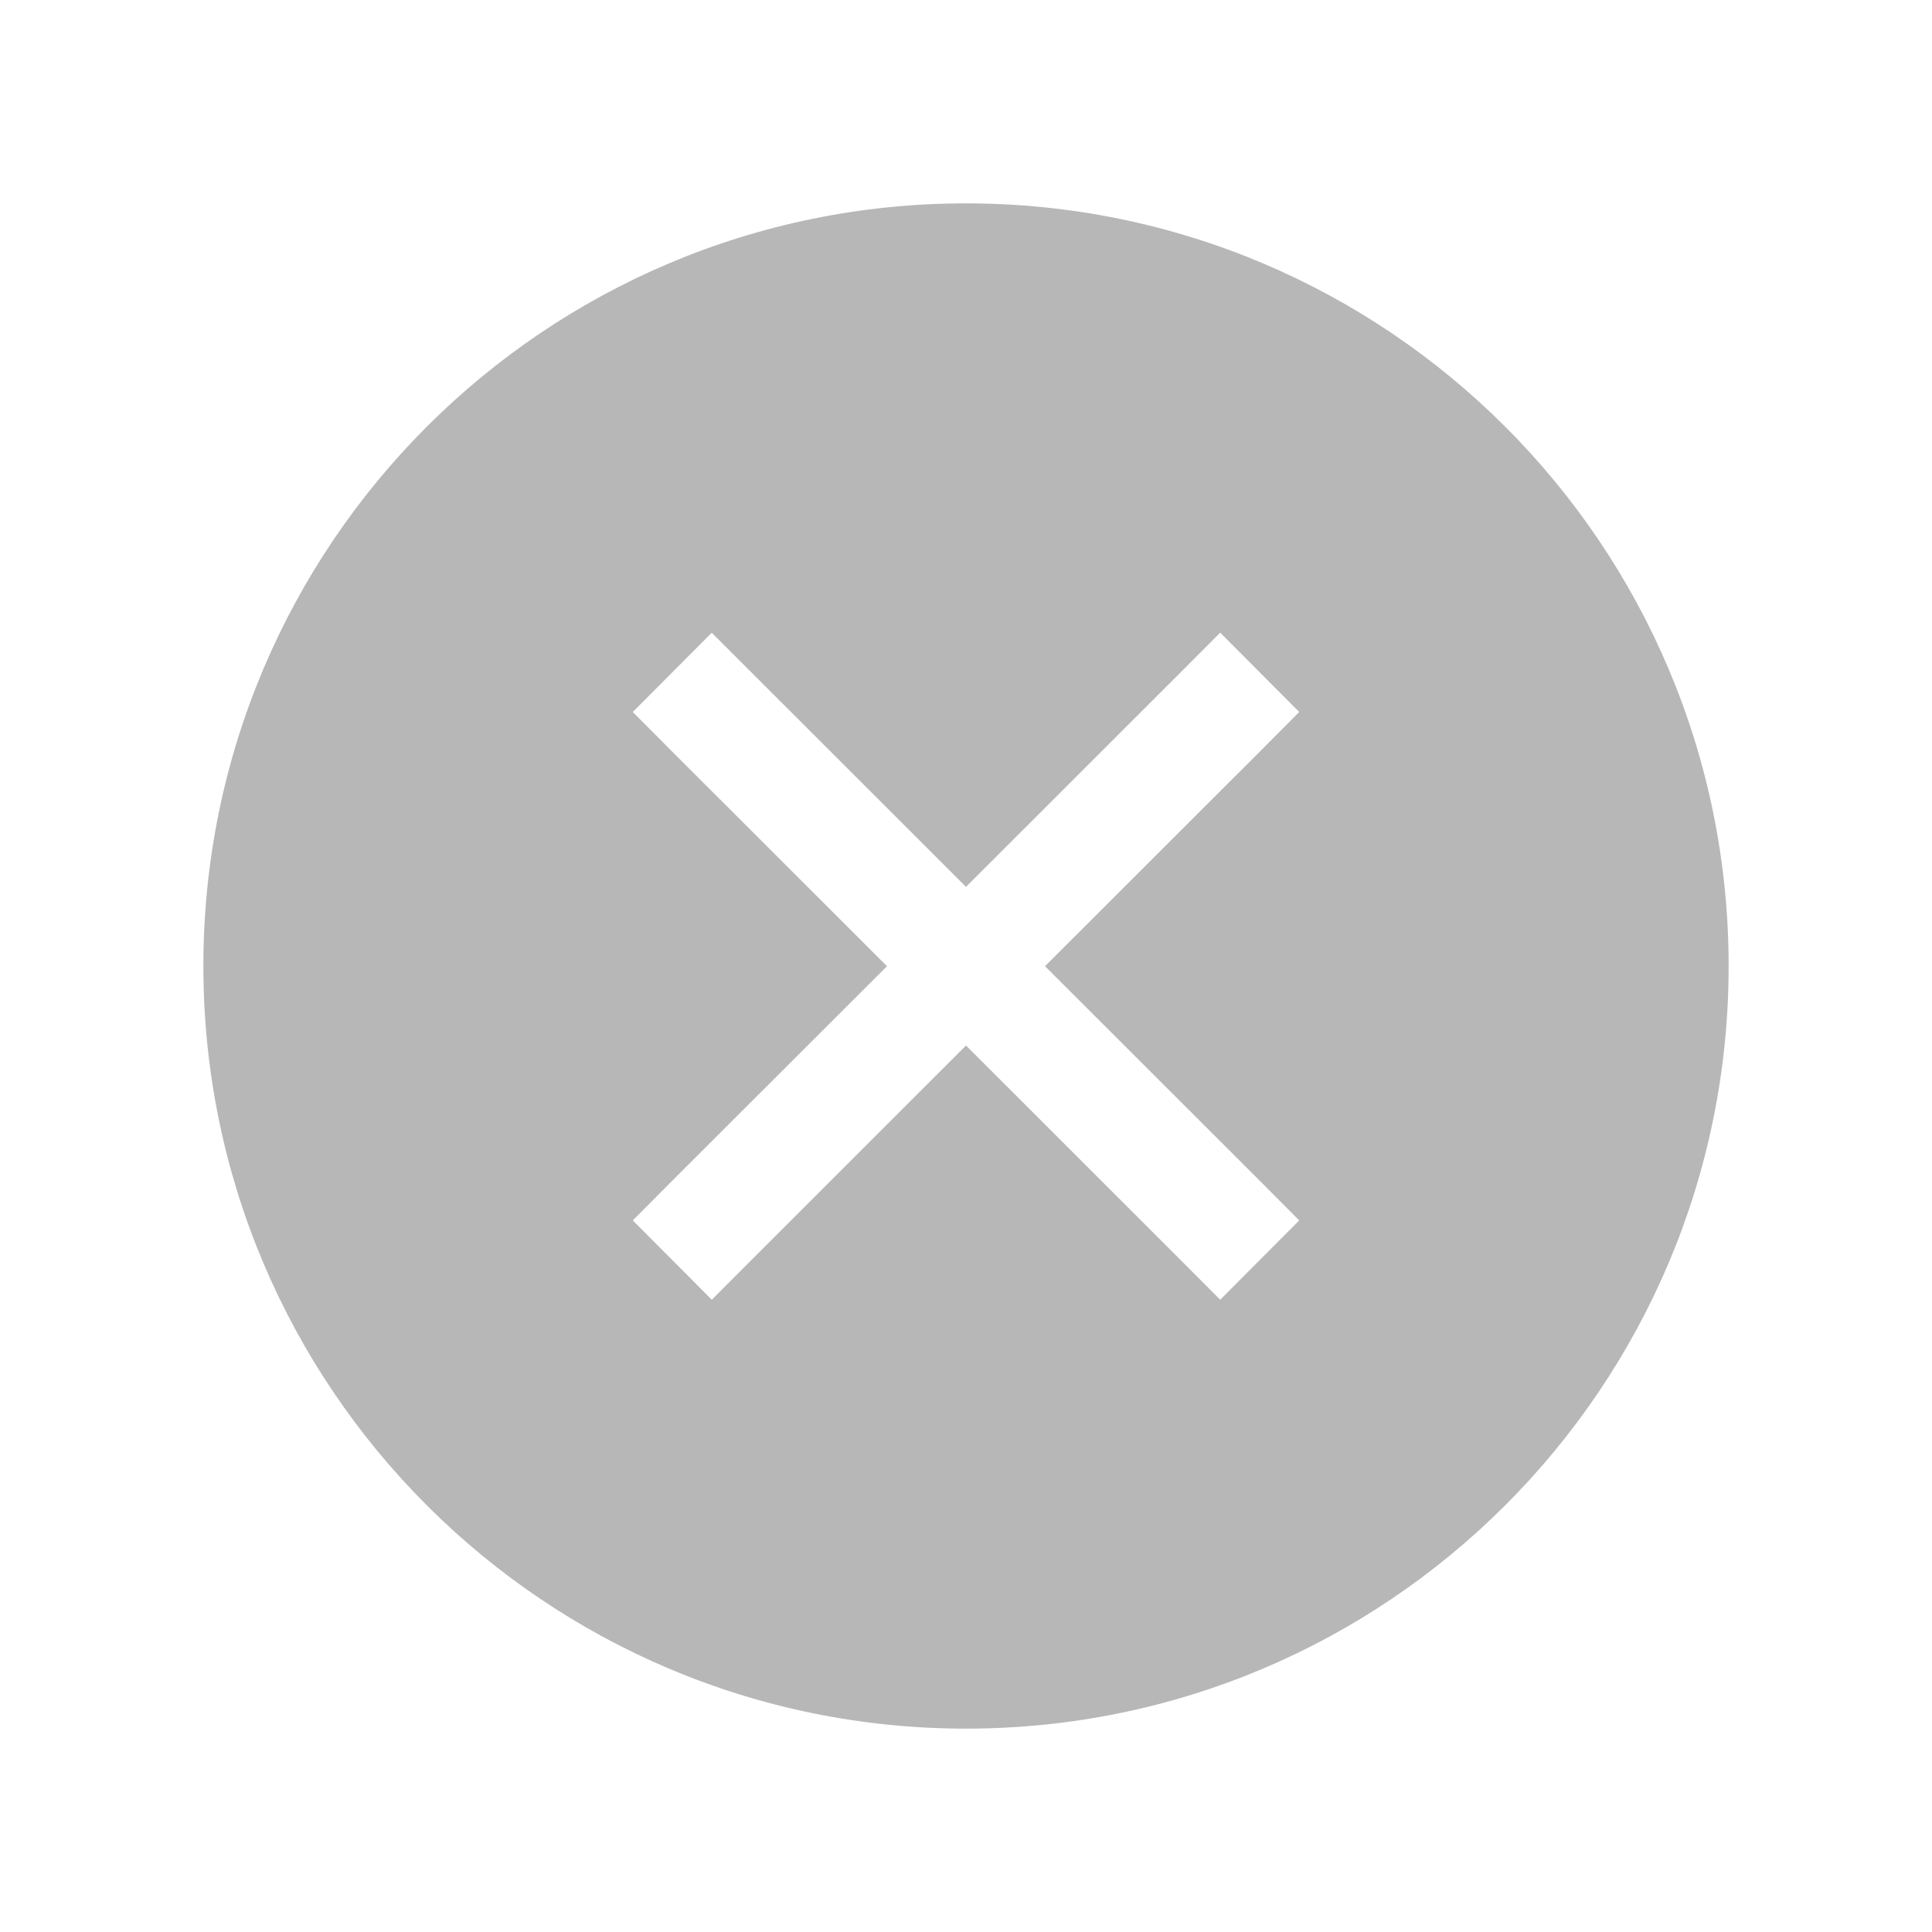
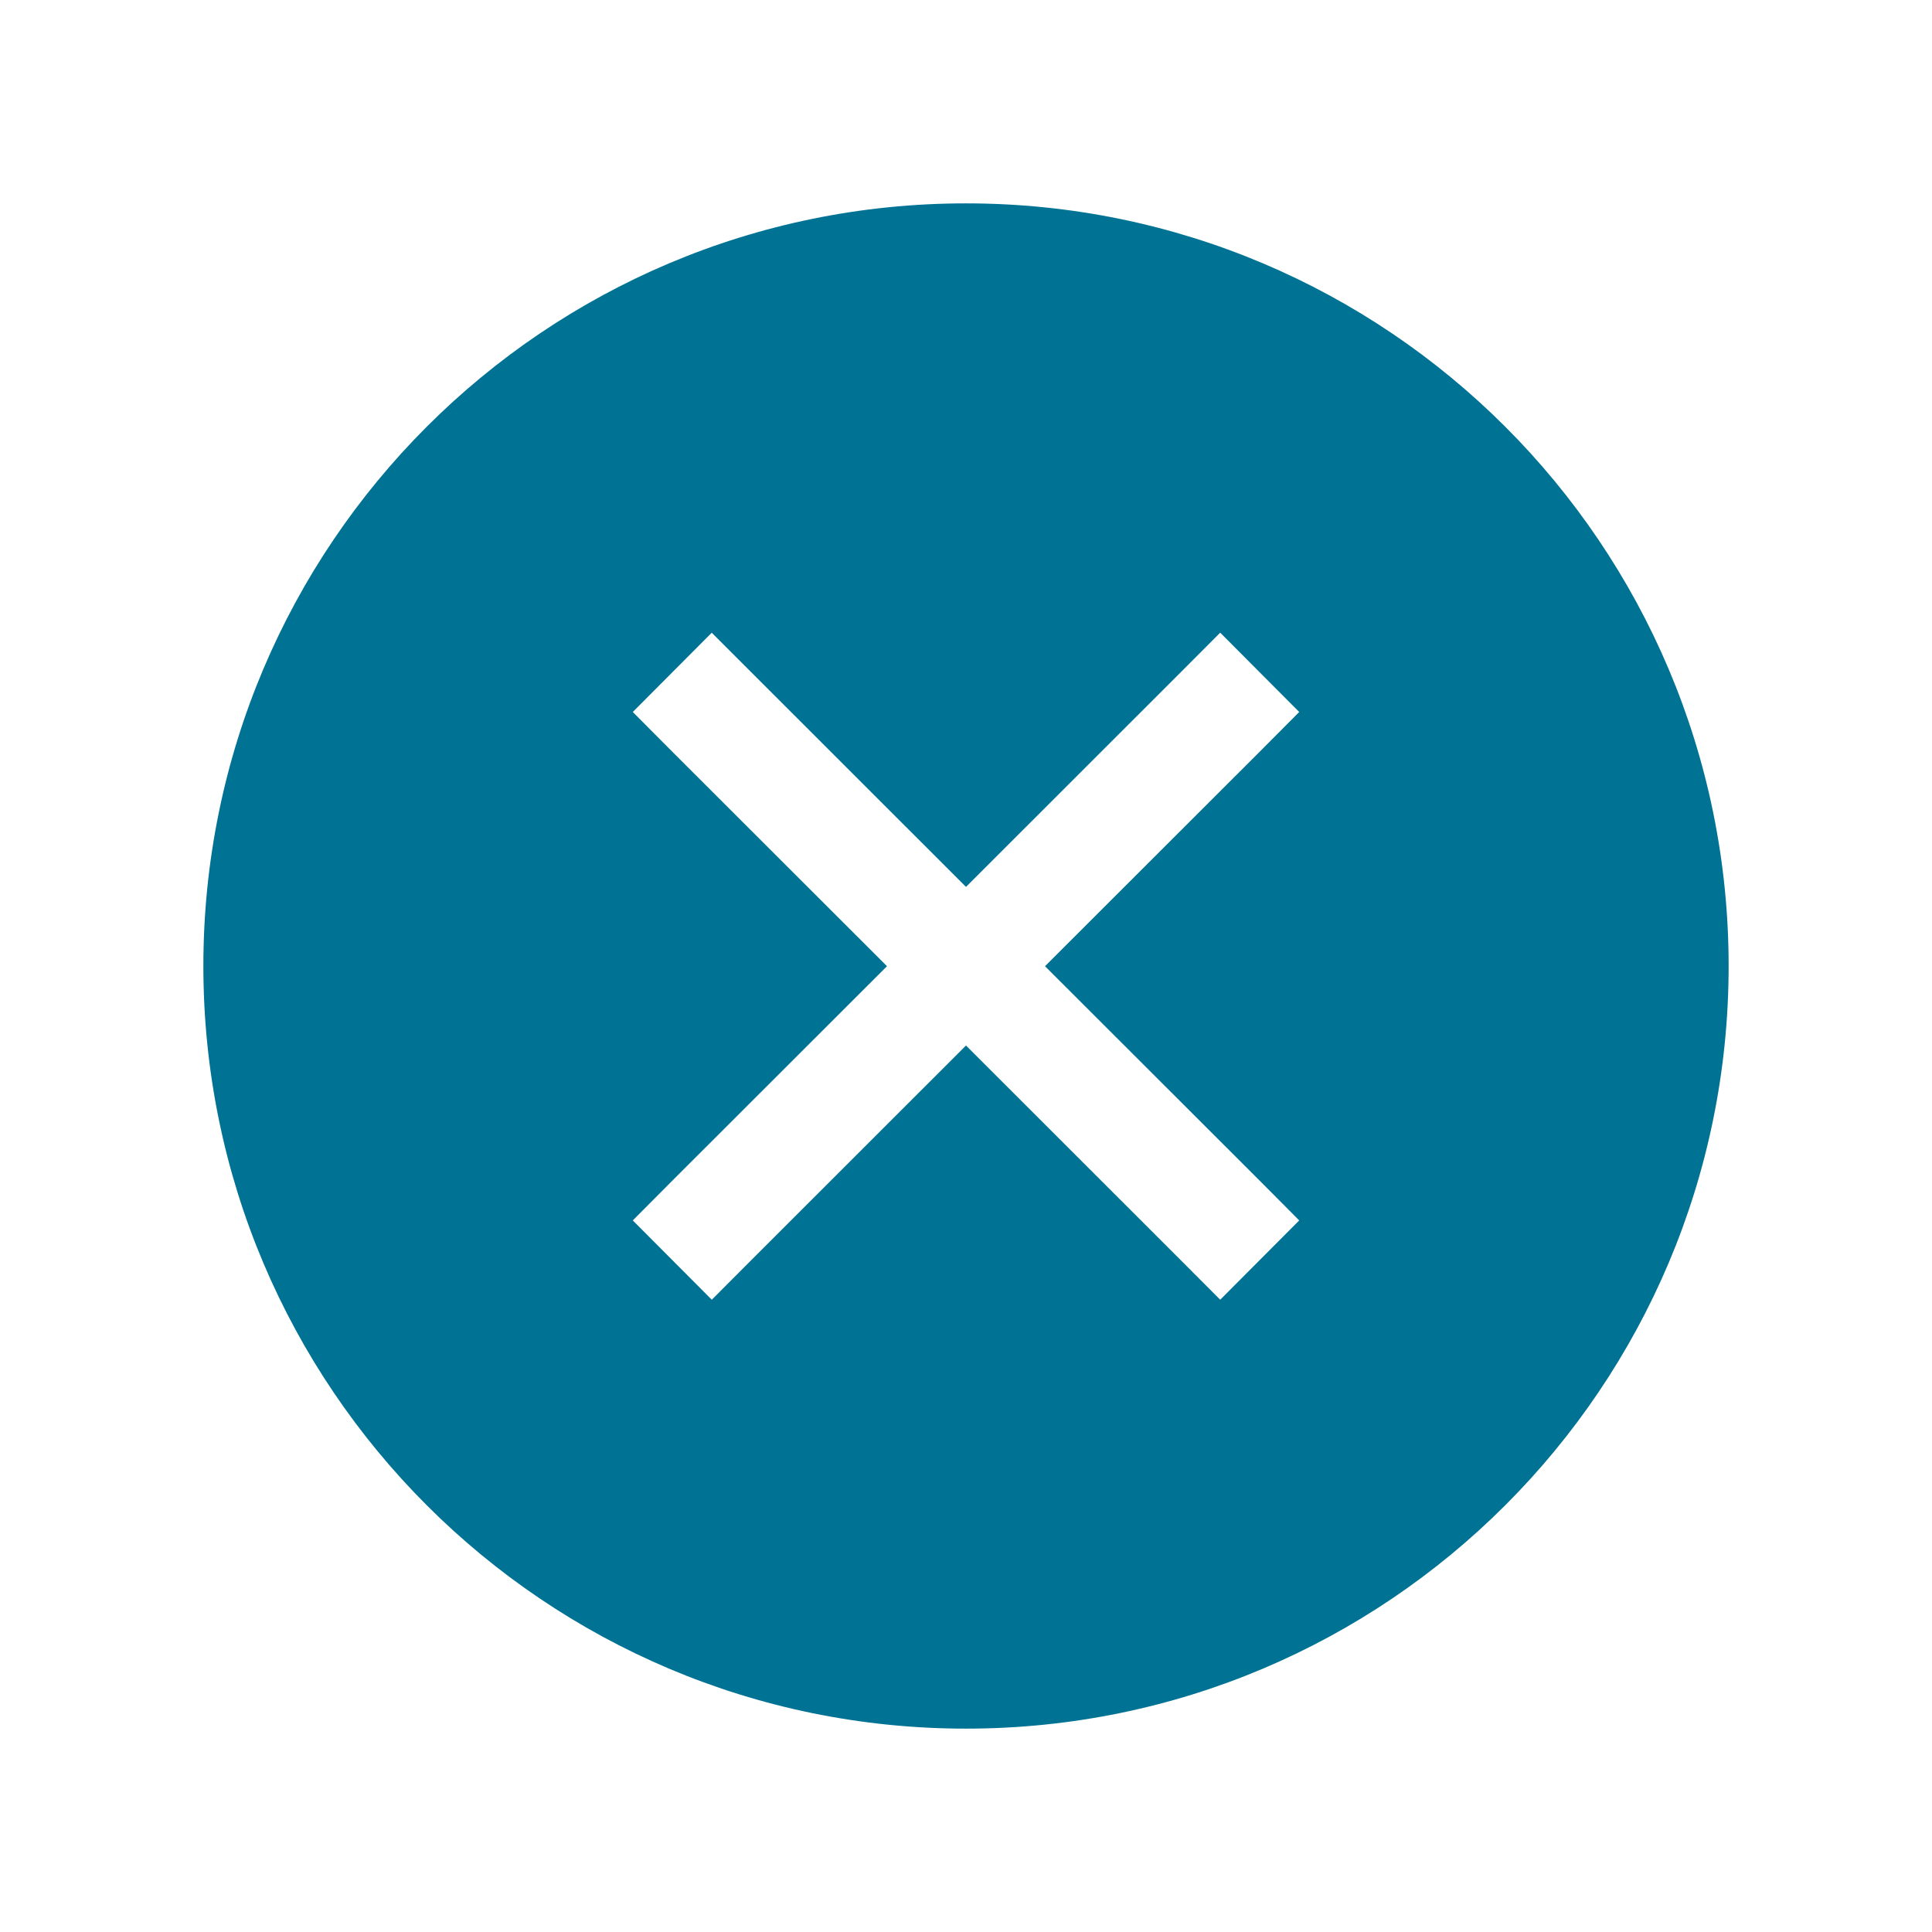
<svg xmlns="http://www.w3.org/2000/svg" id="svg4486" height="19" viewBox="0 0 19 19" width="19" version="1.1">
  <defs id="defs10" />
  <g id="layer1" transform="translate(290.21 -522.86)">
    <g id="g4113" transform="translate(-289.71 -511)">
-       <path id="circle4507" d="m85.5 97.5a7.5 7.5 0 0 0 -7.5 7.5 7.5 7.5 0 0 0 7.5 7.5 7.5 7.5 0 0 0 7.5 -7.5 7.5 7.5 0 0 0 -7.5 -7.5zm-2.5 4.223 0.389 0.389l2.111 2.11 2.111-2.11 0.389-0.39 0.777 0.78-0.388 0.39-2.112 2.11 2.112 2.11 0.388 0.39-0.777 0.78-0.389-0.39-2.111-2.11-2.111 2.11-0.389 0.39-0.777-0.78 0.388-0.39 2.112-2.11-2.112-2.11-0.388-0.39 0.777-0.78z" style="color:#000000;fill:#b7b7b7;fill-opacity:1" transform="translate(-76.5 938.36)" />
+       <path id="circle4507" d="m85.5 97.5a7.5 7.5 0 0 0 -7.5 7.5 7.5 7.5 0 0 0 7.5 7.5 7.5 7.5 0 0 0 7.5 -7.5 7.5 7.5 0 0 0 -7.5 -7.5zm-2.5 4.223 0.389 0.389l2.111 2.11 2.111-2.11 0.389-0.39 0.777 0.78-0.388 0.39-2.112 2.11 2.112 2.11 0.388 0.39-0.777 0.78-0.389-0.39-2.111-2.11-2.111 2.11-0.389 0.39-0.777-0.78 0.388-0.39 2.112-2.11-2.112-2.11-0.388-0.39 0.777-0.78z" style="color:#000000;fill:#007294;fill-opacity:1" transform="translate(-76.5 938.36)" />
      <rect id="rect4539" style="color:#000000;fill:none" height="19" width="19" y="1033.9" x="-0.5" />
    </g>
  </g>
</svg>
